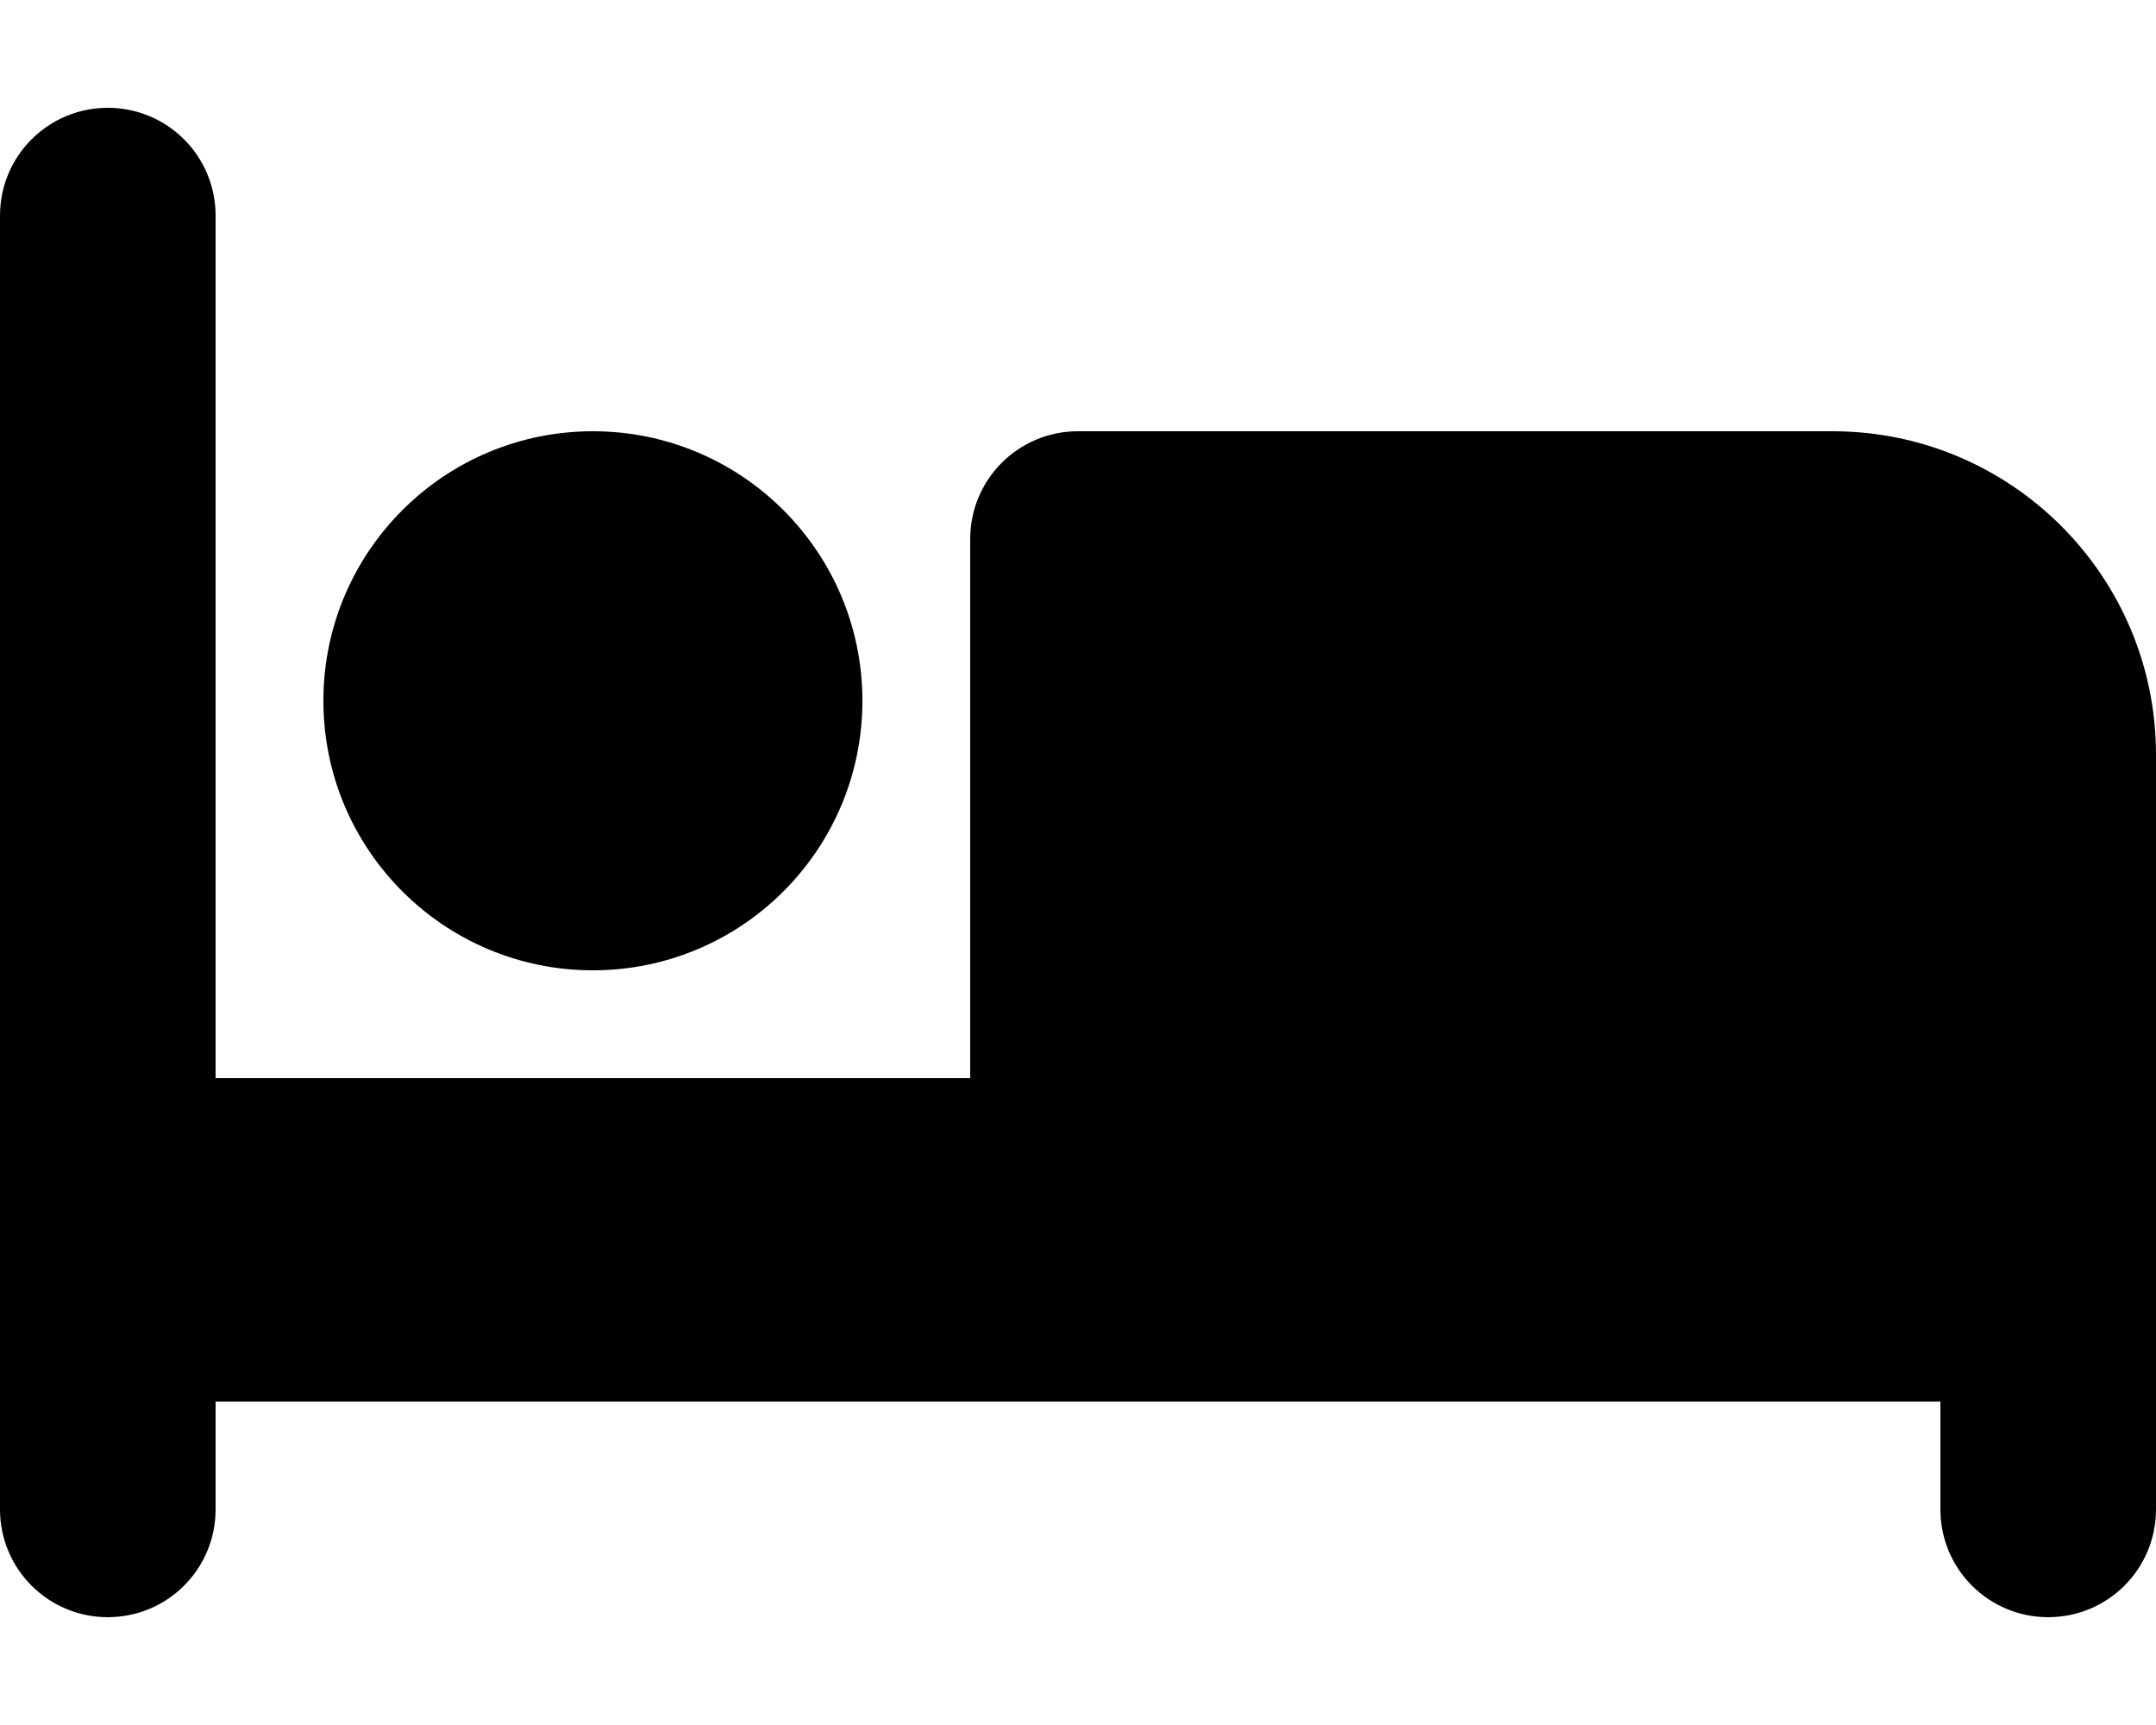
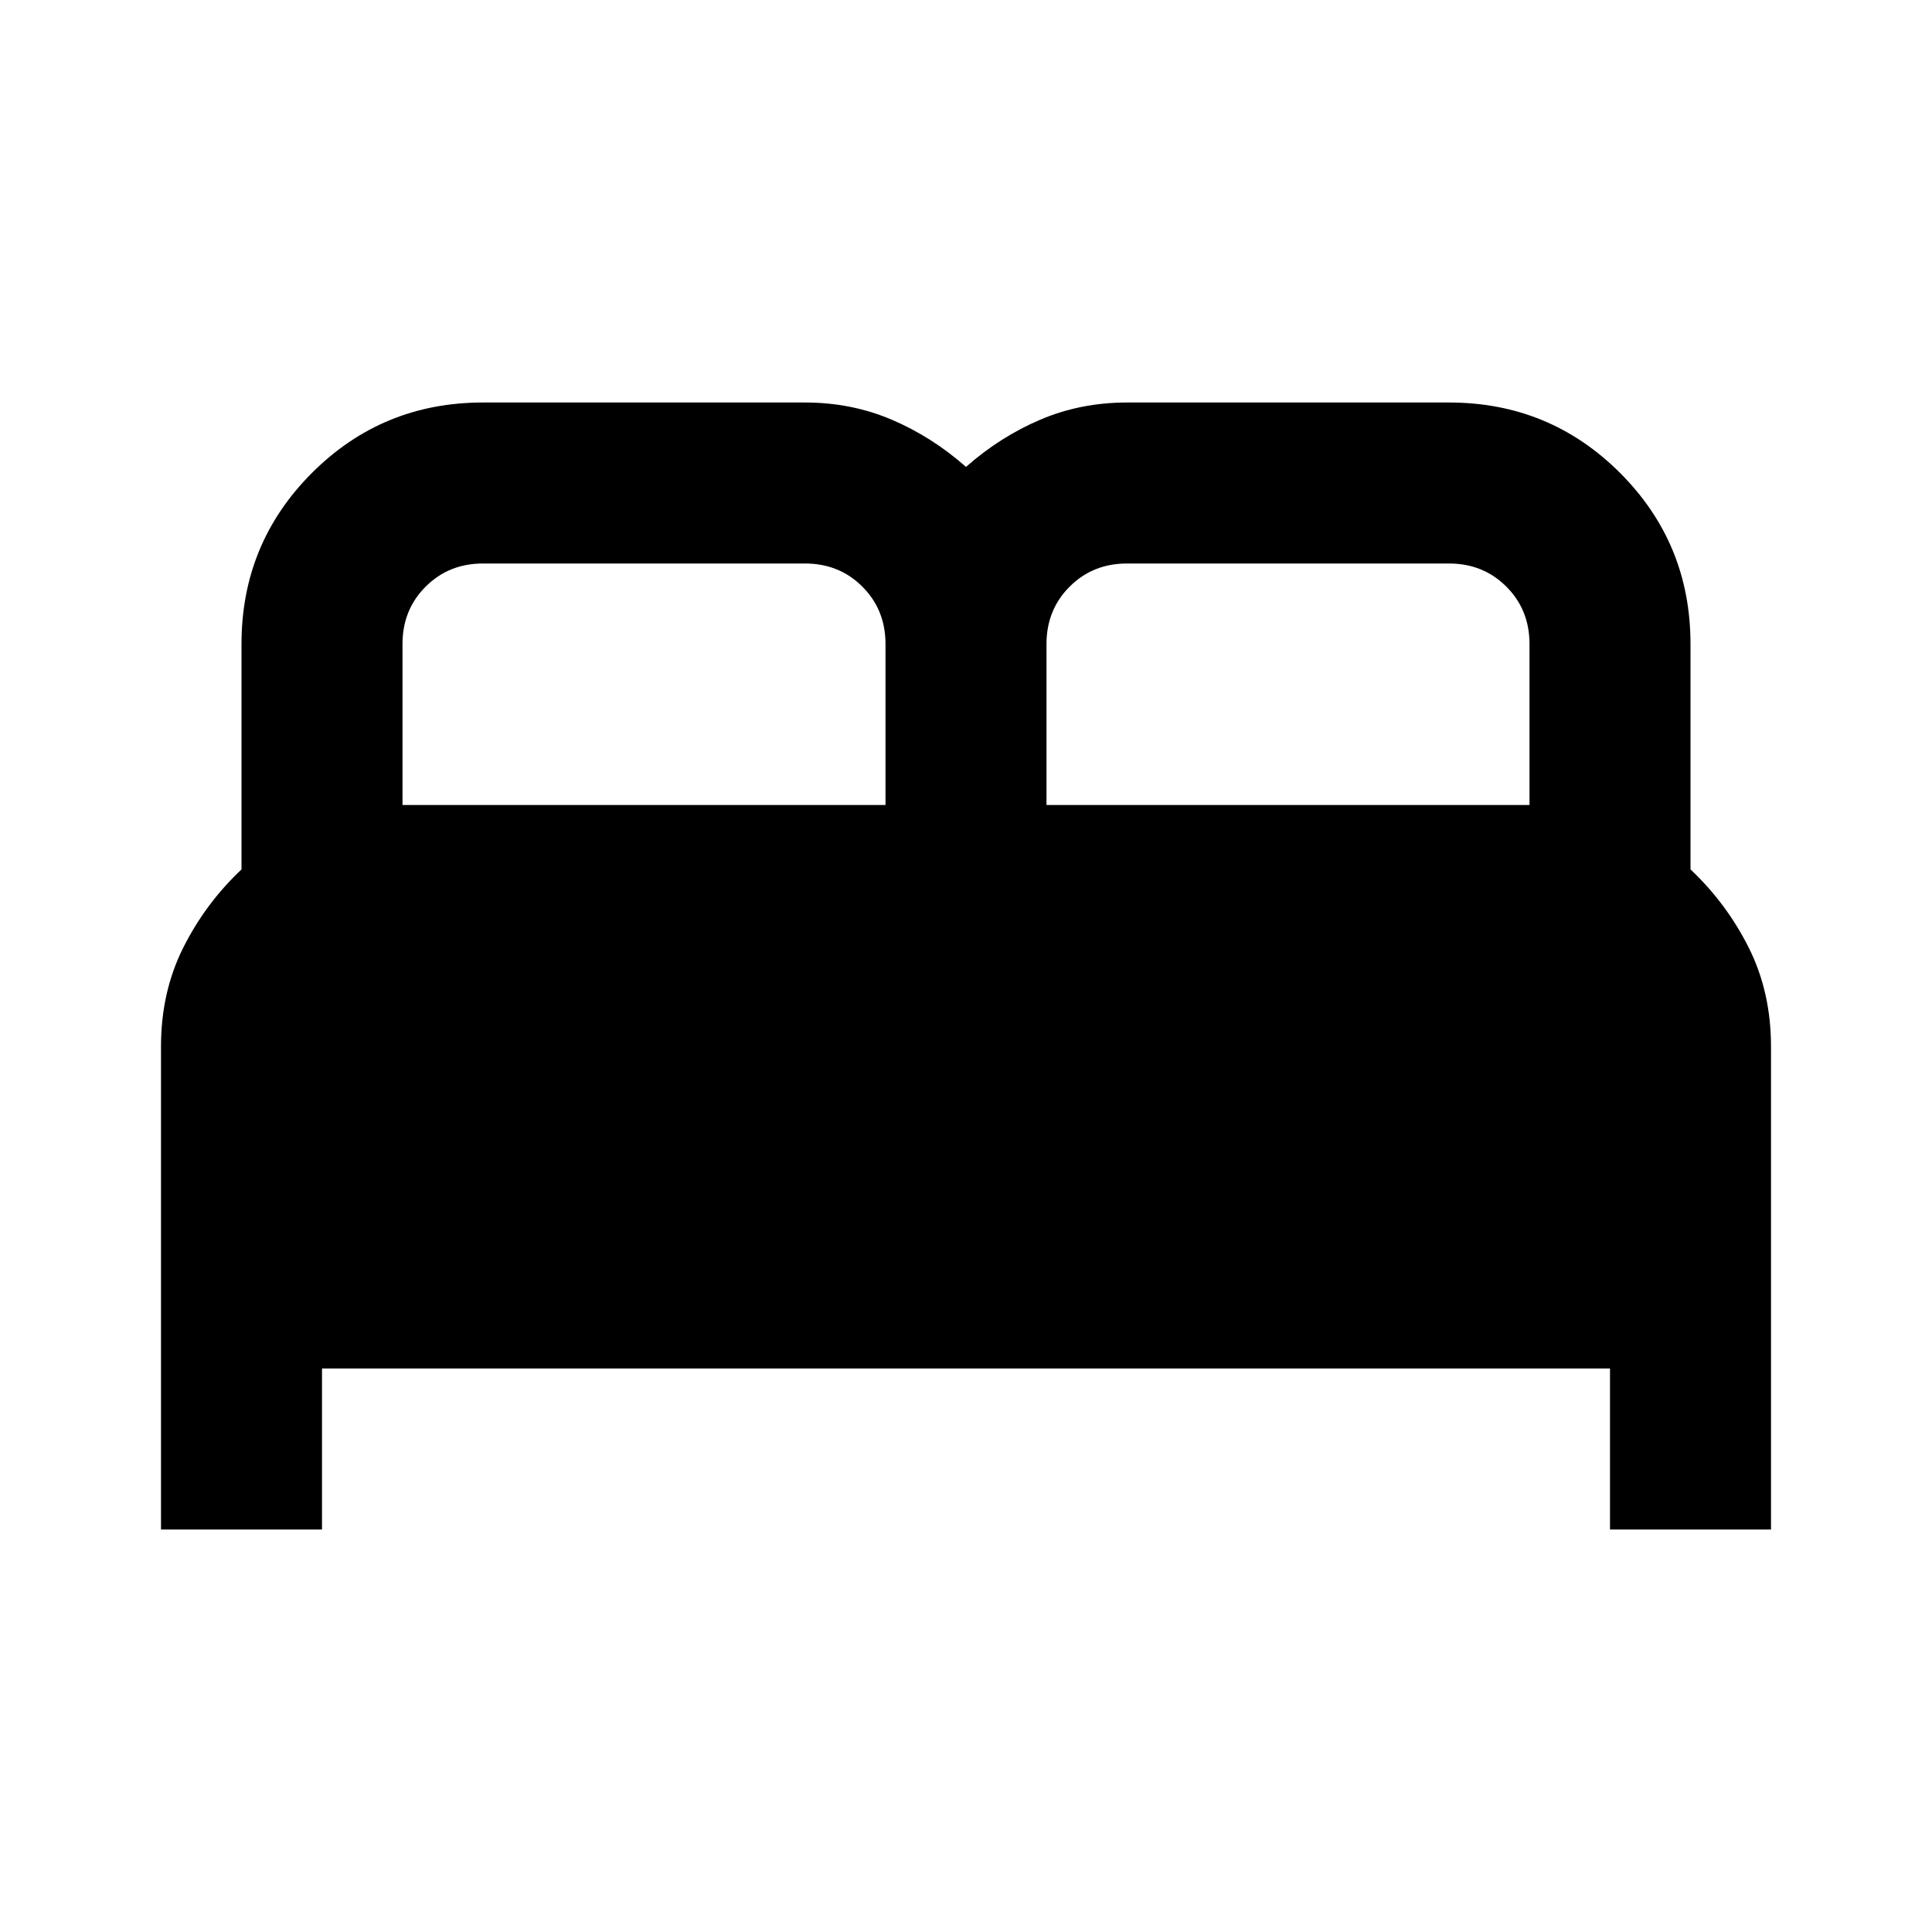
- <svg xmlns="http://www.w3.org/2000/svg" height="1em" viewBox="0 0 640 512">
-   <style>svg{fill:#000000}</style>
-   <path d="M32 32c17.7 0 32 14.3 32 32V320H288V160c0-17.7 14.3-32 32-32H544c53 0 96 43 96 96V448c0 17.7-14.3 32-32 32s-32-14.3-32-32V416H352 320 64v32c0 17.7-14.3 32-32 32s-32-14.3-32-32V64C0 46.3 14.3 32 32 32zm144 96a80 80 0 1 1 0 160 80 80 0 1 1 0-160z" />
+ <svg xmlns="http://www.w3.org/2000/svg" height="24" viewBox="0 -960 960 960" width="24">
+   <path d="M80-200v-240q0-27 11-49t29-39v-112q0-50 35-85t85-35h160q23 0 43 8.5t37 23.5q17-15 37-23.5t43-8.5h160q50 0 85 35t35 85v112q18 17 29 39t11 49v240h-80v-80H160v80H80Zm440-360h240v-80q0-17-11.5-28.5T720-680H560q-17 0-28.5 11.5T520-640v80Zm-320 0h240v-80q0-17-11.5-28.5T400-680H240q-17 0-28.5 11.5T200-640v80Z" />
</svg>
